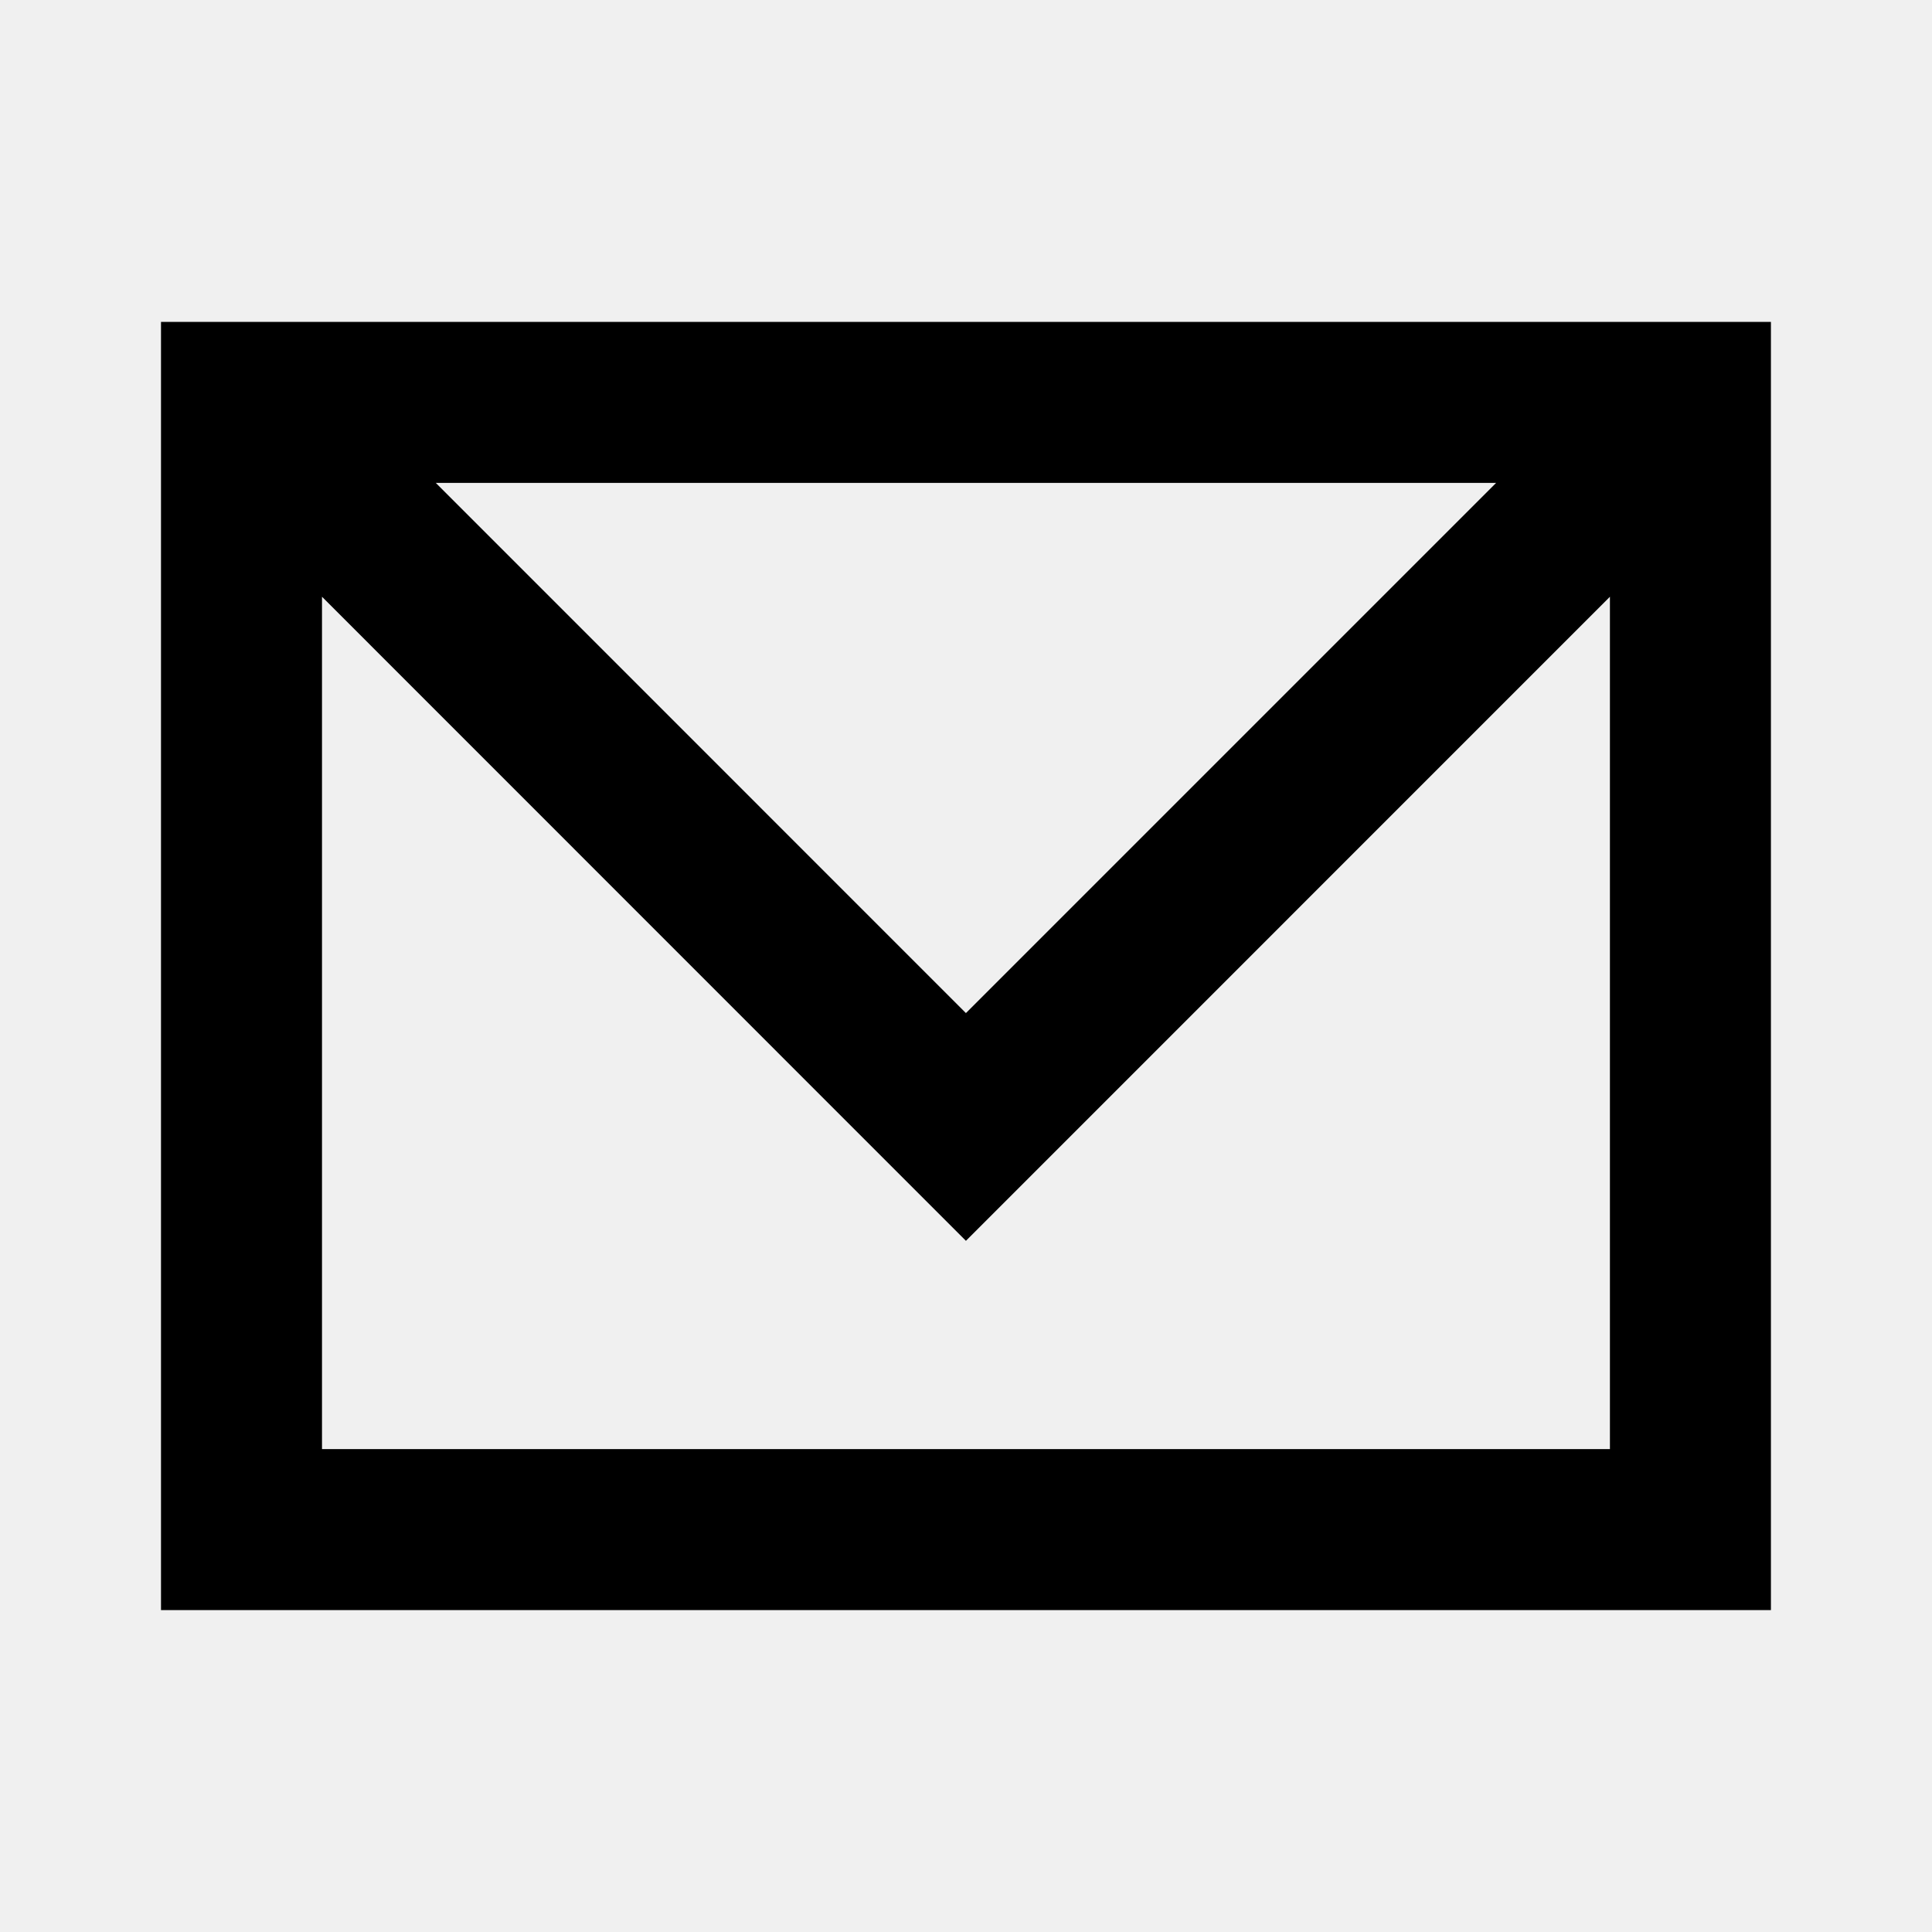
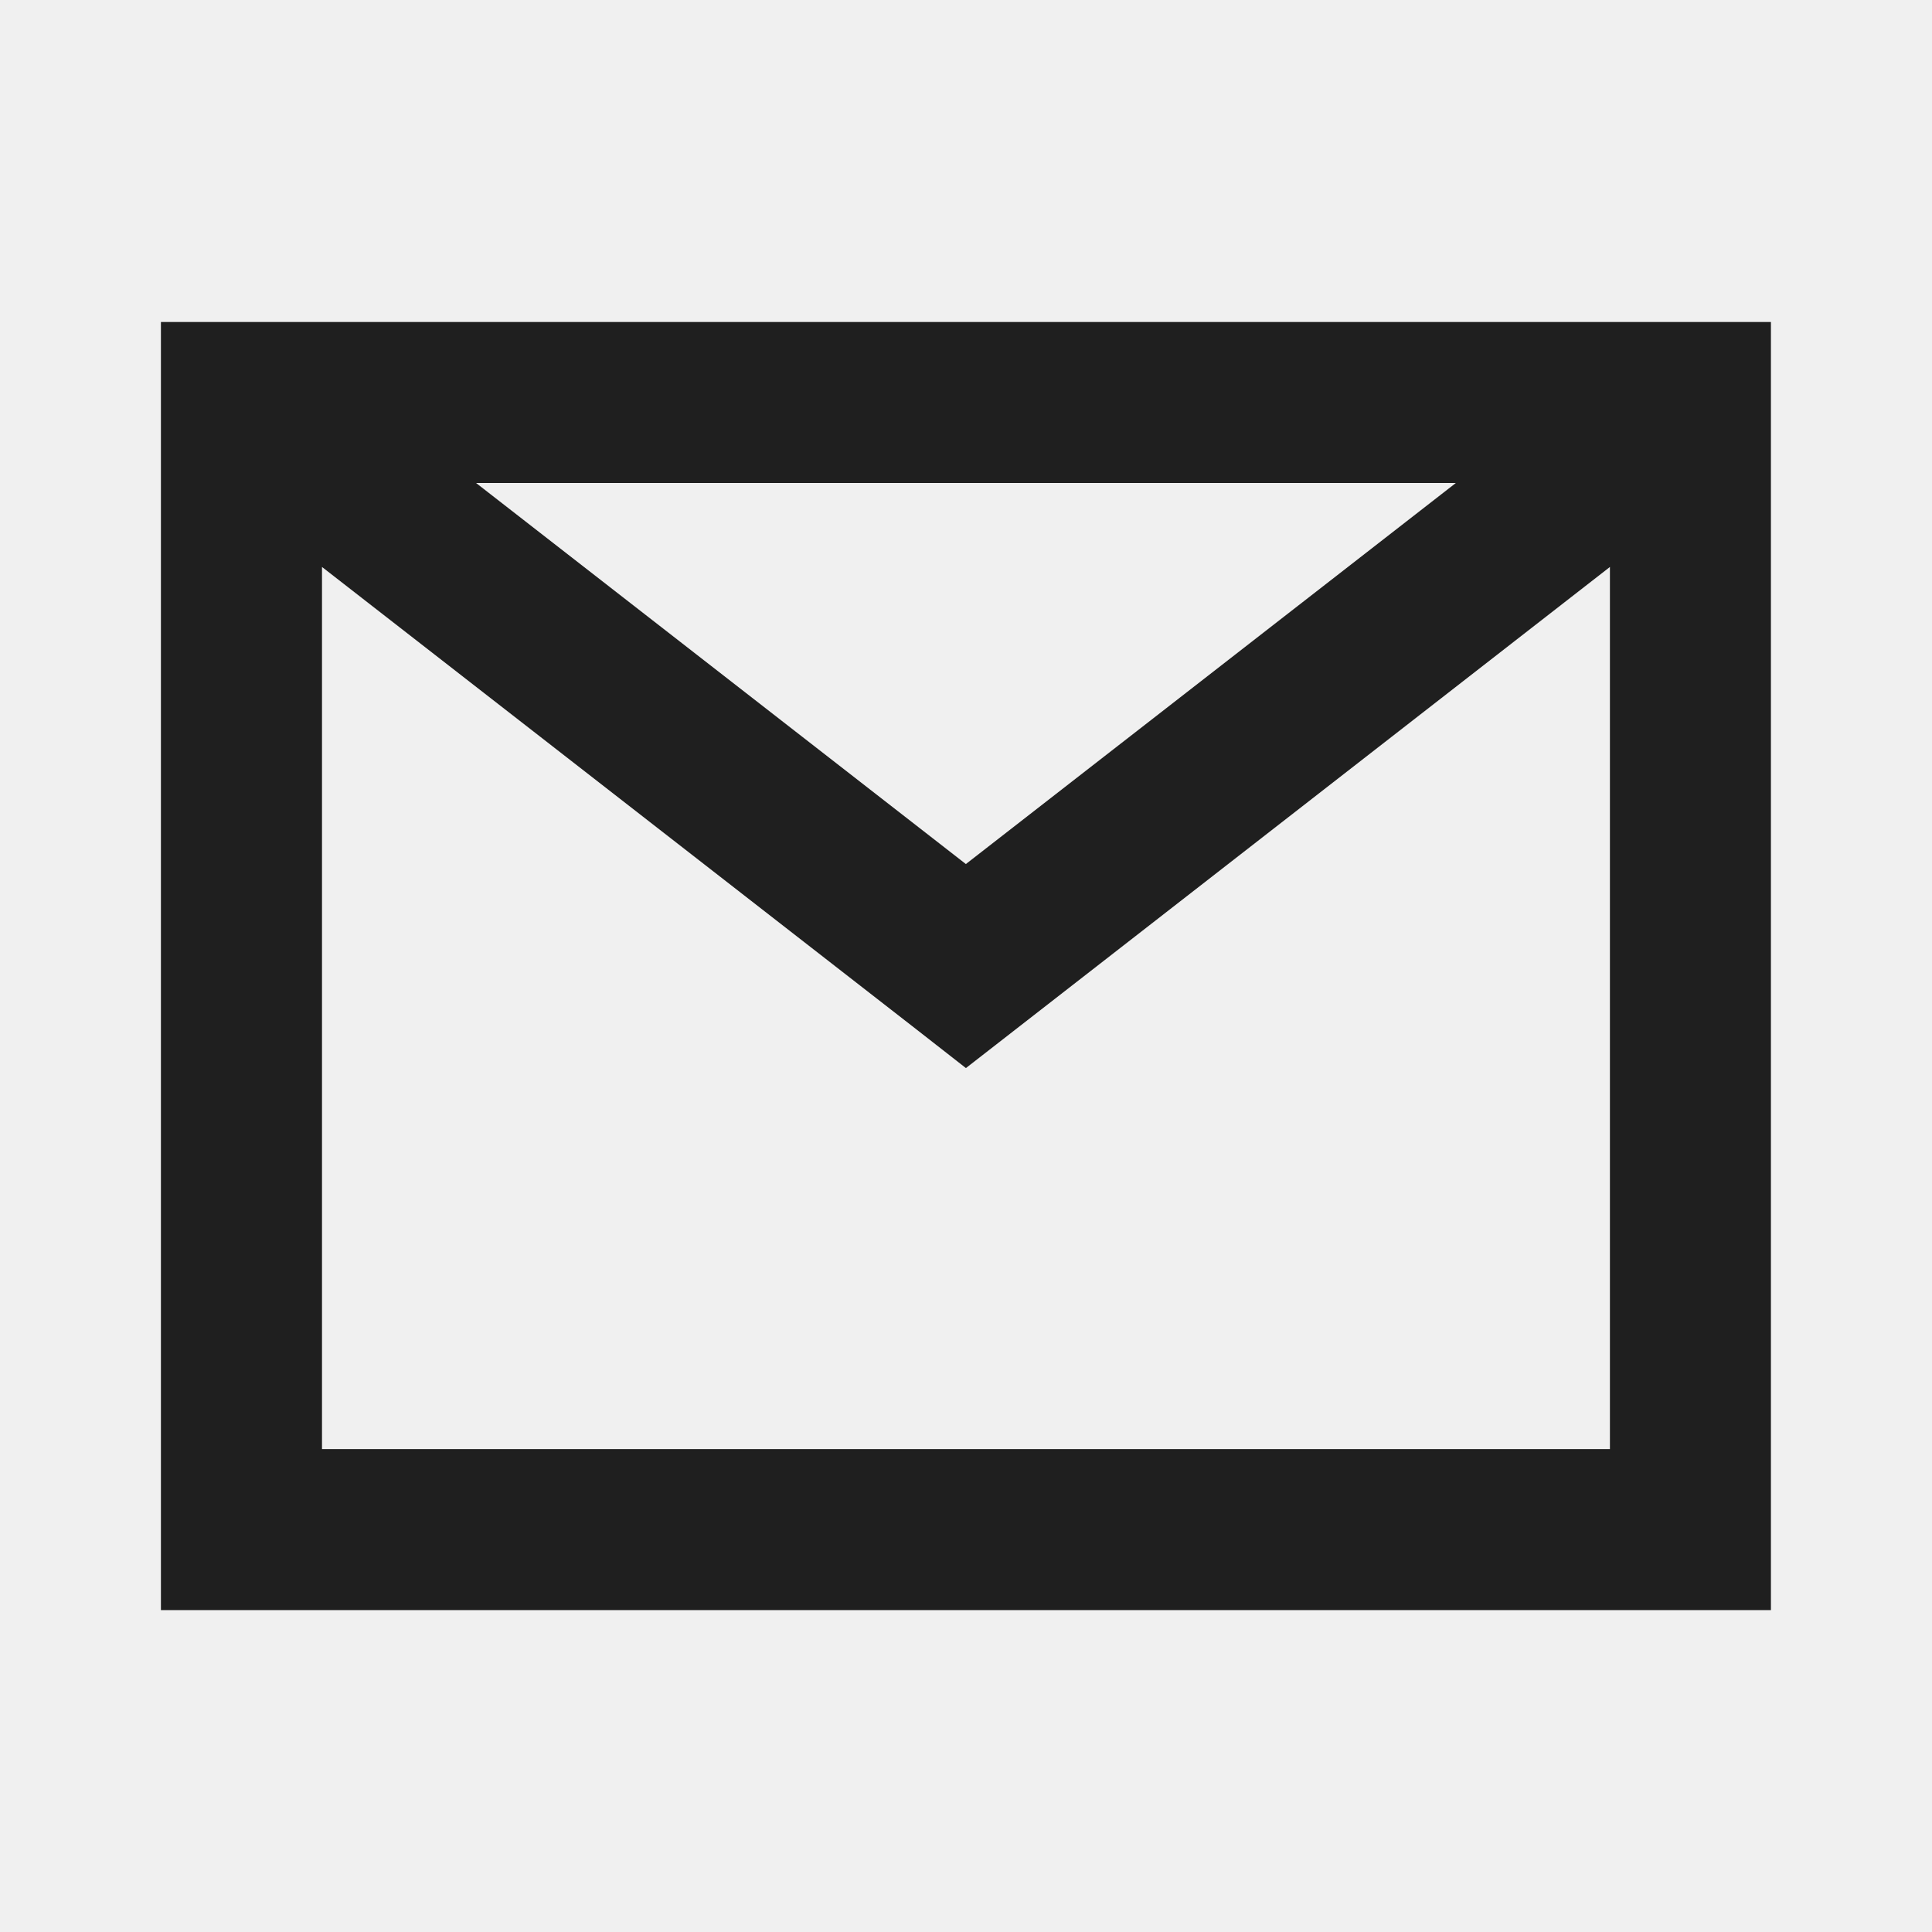
- <svg xmlns="http://www.w3.org/2000/svg" width="24" height="24" viewBox="0 0 24 24" fill="none">
-   <path fill-rule="evenodd" clip-rule="evenodd" d="M21.999 20.001H2V3.999H21.999V20.001ZM11.999 15.414L4 7.413V18.001H19.999V7.413L11.999 15.414ZM11.999 12.585L18.585 5.999H5.414L11.999 12.585Z" fill="currentColor" />
+ <svg xmlns="http://www.w3.org/2000/svg" width="24" height="24" fill="none">
+   <g clip-path="url(#clip0_220_1643)">
+     <path d="M11.999 13.268l-.613-.479L4 7.043v10.958h15.999V7.043l-8 6.225zm0-2.535L18.085 6H5.914l6.085 4.734zm10 9.268h-20V4h20v16.002z" fill="#1F1F1F" />
+   </g>
+   <defs>
+     <clipPath id="clip0_220_1643">
+       <path fill="#fff" d="M0 0H24V24H0z" />
+     </clipPath>
+   </defs>
</svg>
